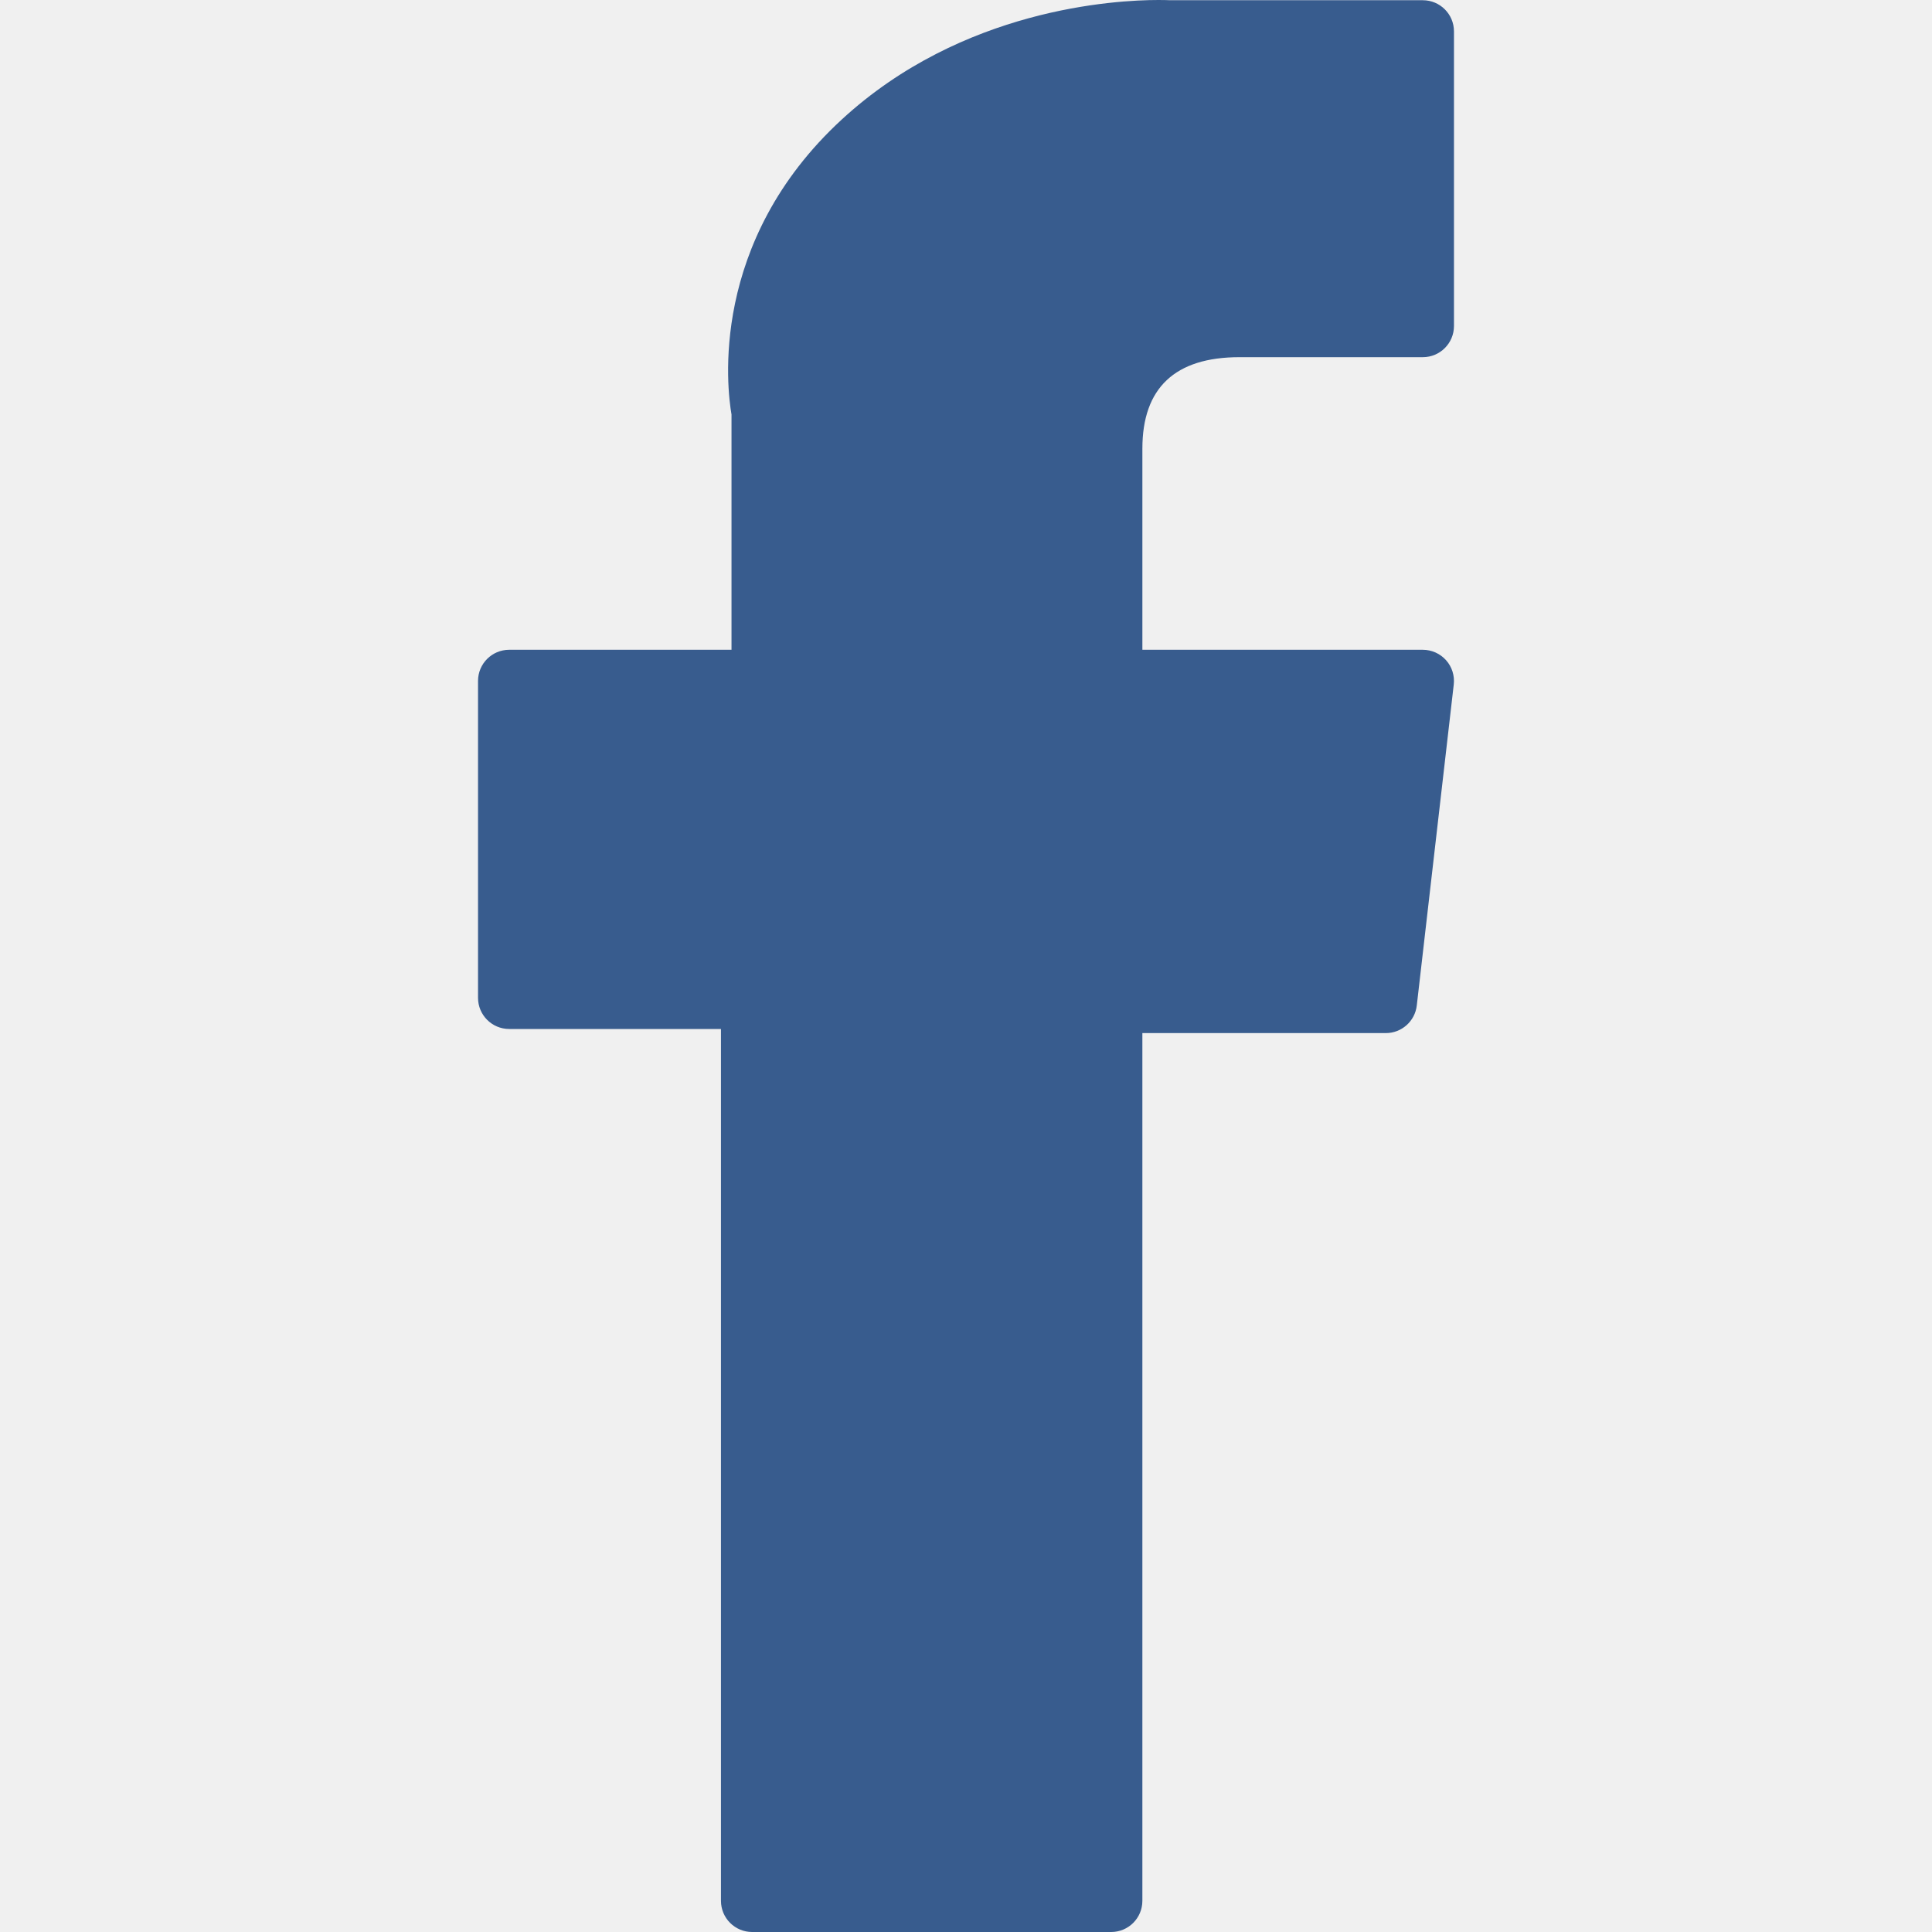
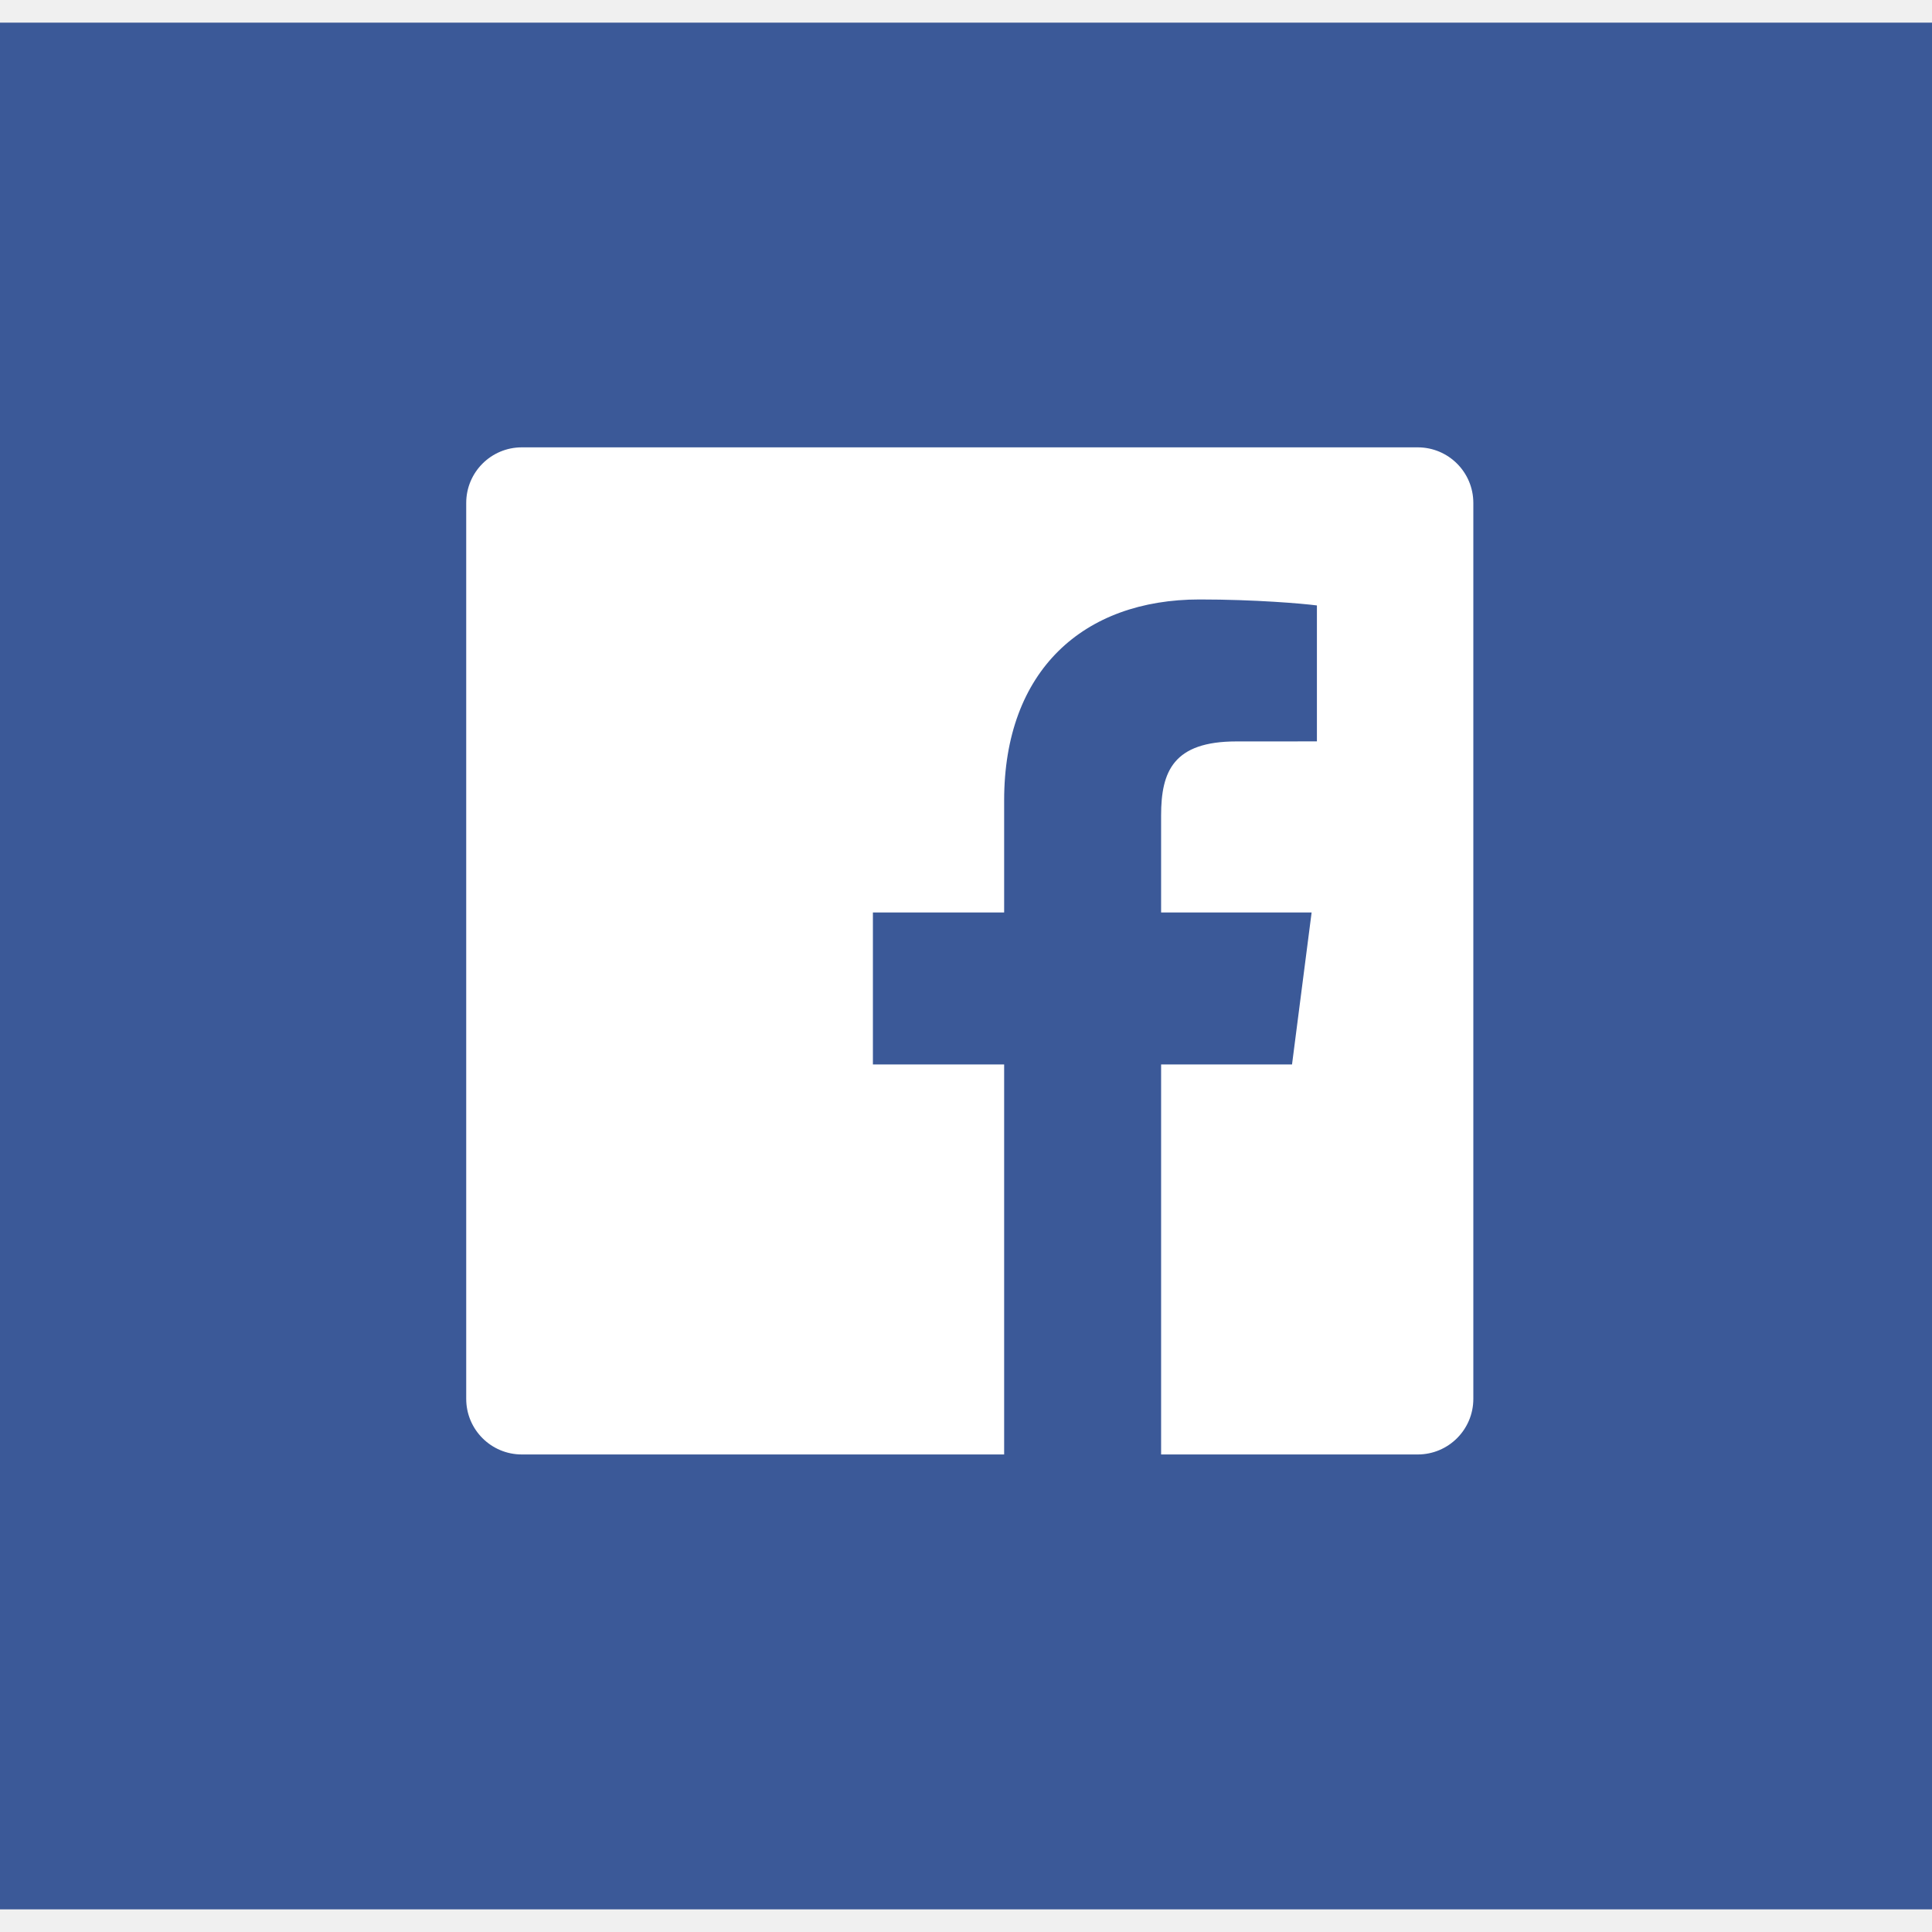
- <svg xmlns="http://www.w3.org/2000/svg" version="1.1" id="Layer_1" x="0px" y="0px" viewBox="0 0 512 512" style="enable-background:new 0 0 512 512;" xml:space="preserve">
-   <path style="fill:#385C8E;" d="M134.941,272.691h56.123v231.051c0,4.562,3.696,8.258,8.258,8.258h95.159  c4.562,0,8.258-3.696,8.258-8.258V273.78h64.519c4.195,0,7.725-3.148,8.204-7.315l9.799-85.061c0.269-2.34-0.472-4.684-2.038-6.44  c-1.567-1.757-3.81-2.763-6.164-2.763h-74.316V118.88c0-16.073,8.654-24.224,25.726-24.224c2.433,0,48.59,0,48.59,0  c4.562,0,8.258-3.698,8.258-8.258V8.319c0-4.562-3.696-8.258-8.258-8.258h-66.965C309.622,0.038,308.573,0,307.027,0  c-11.619,0-52.006,2.281-83.909,31.63c-35.348,32.524-30.434,71.465-29.26,78.217v62.352h-58.918c-4.562,0-8.258,3.696-8.258,8.258  v83.975C126.683,268.993,130.379,272.691,134.941,272.691z" />
-   <g>
- </g>
-   <g>
- </g>
-   <g>
- </g>
-   <g>
- </g>
-   <g>
- </g>
-   <g>
- </g>
-   <g>
- </g>
-   <g>
- </g>
-   <g>
- </g>
-   <g>
- </g>
-   <g>
- </g>
-   <g>
- </g>
-   <g>
- </g>
-   <g>
- </g>
-   <g>
- </g>
+ <svg width="512px" height="512px" viewBox="0 -6 512 512">
+   <path fill="#3b5998" d="M0 0h512v500H0z" />
+   <path d="M375.717 112.553H138.283c-8.137 0-14.73 6.594-14.73 14.73v237.434c0 8.135 6.594 14.73 14.73 14.73h127.826V276.092h-34.781v-40.28h34.781v-29.705c0-34.473 21.055-53.244 51.807-53.244 14.73 0 27.391 1.097 31.08 1.587v36.026l-21.328.01c-16.725 0-19.963 7.947-19.963 19.609v25.717h39.887l-5.193 40.28h-34.693v103.355h68.012c8.135 0 14.73-6.596 14.73-14.73V127.283c-.001-8.137-6.596-14.73-14.731-14.73z" fill="#fff" />
</svg>
